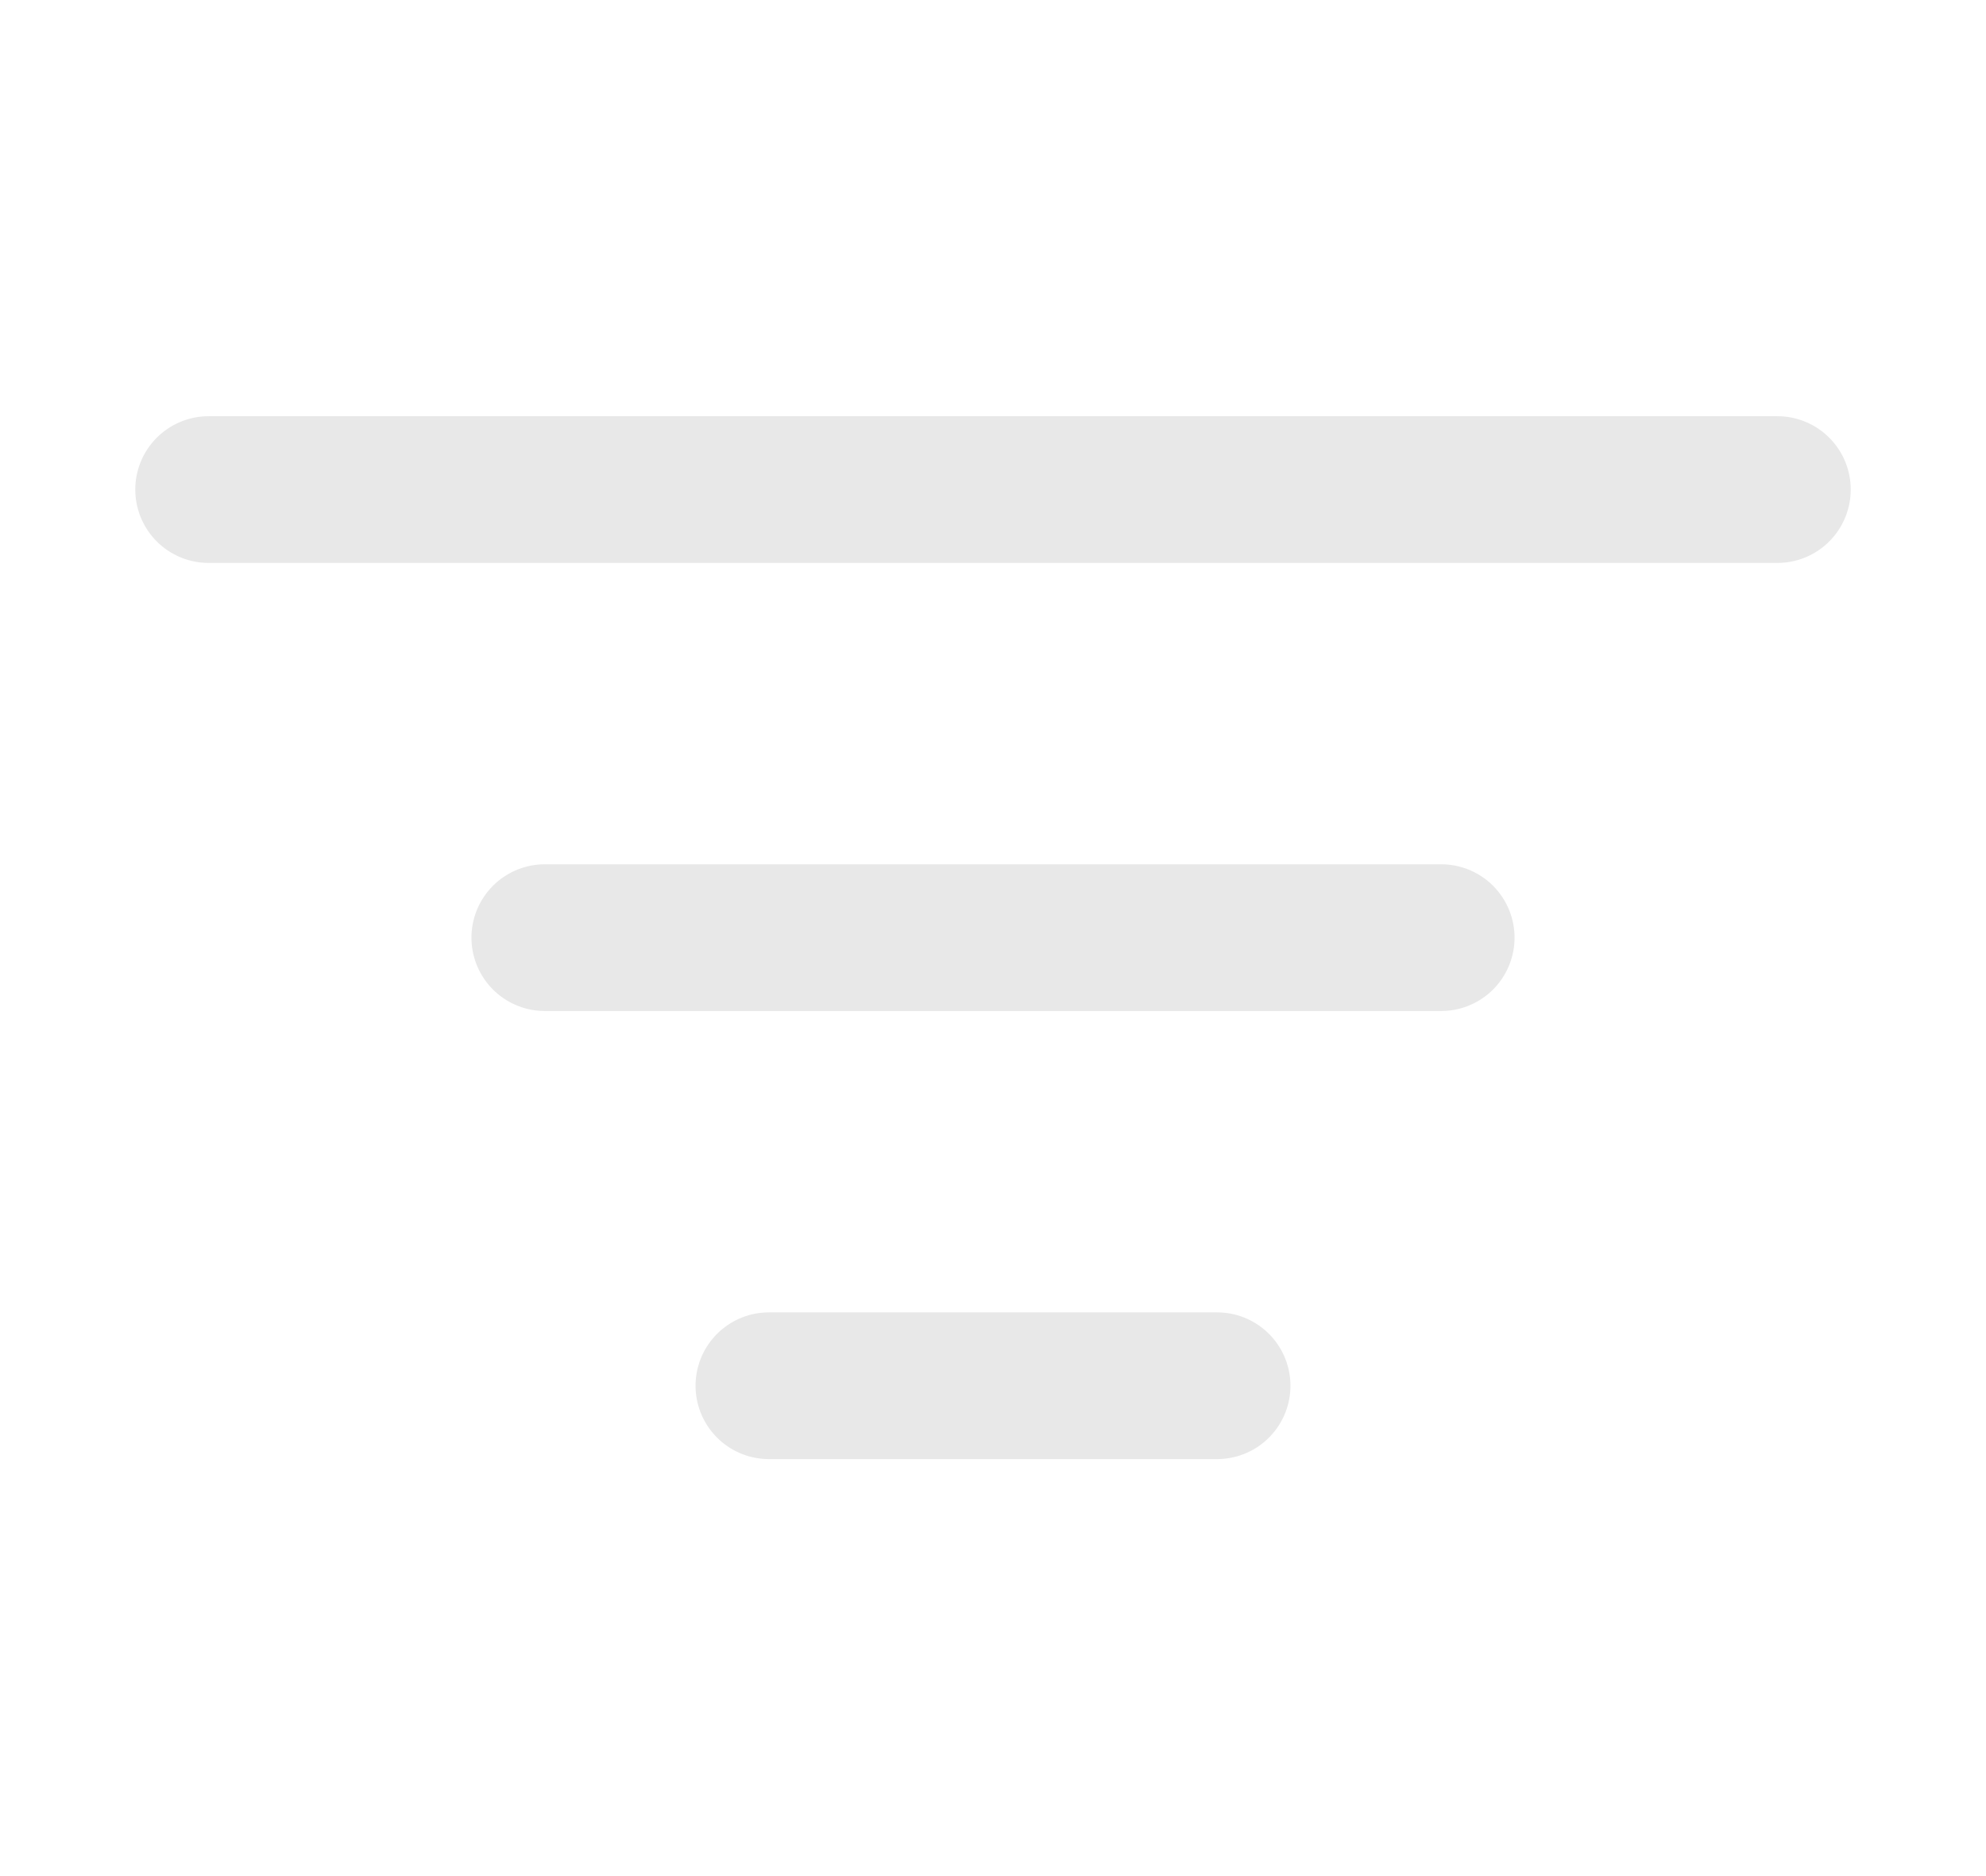
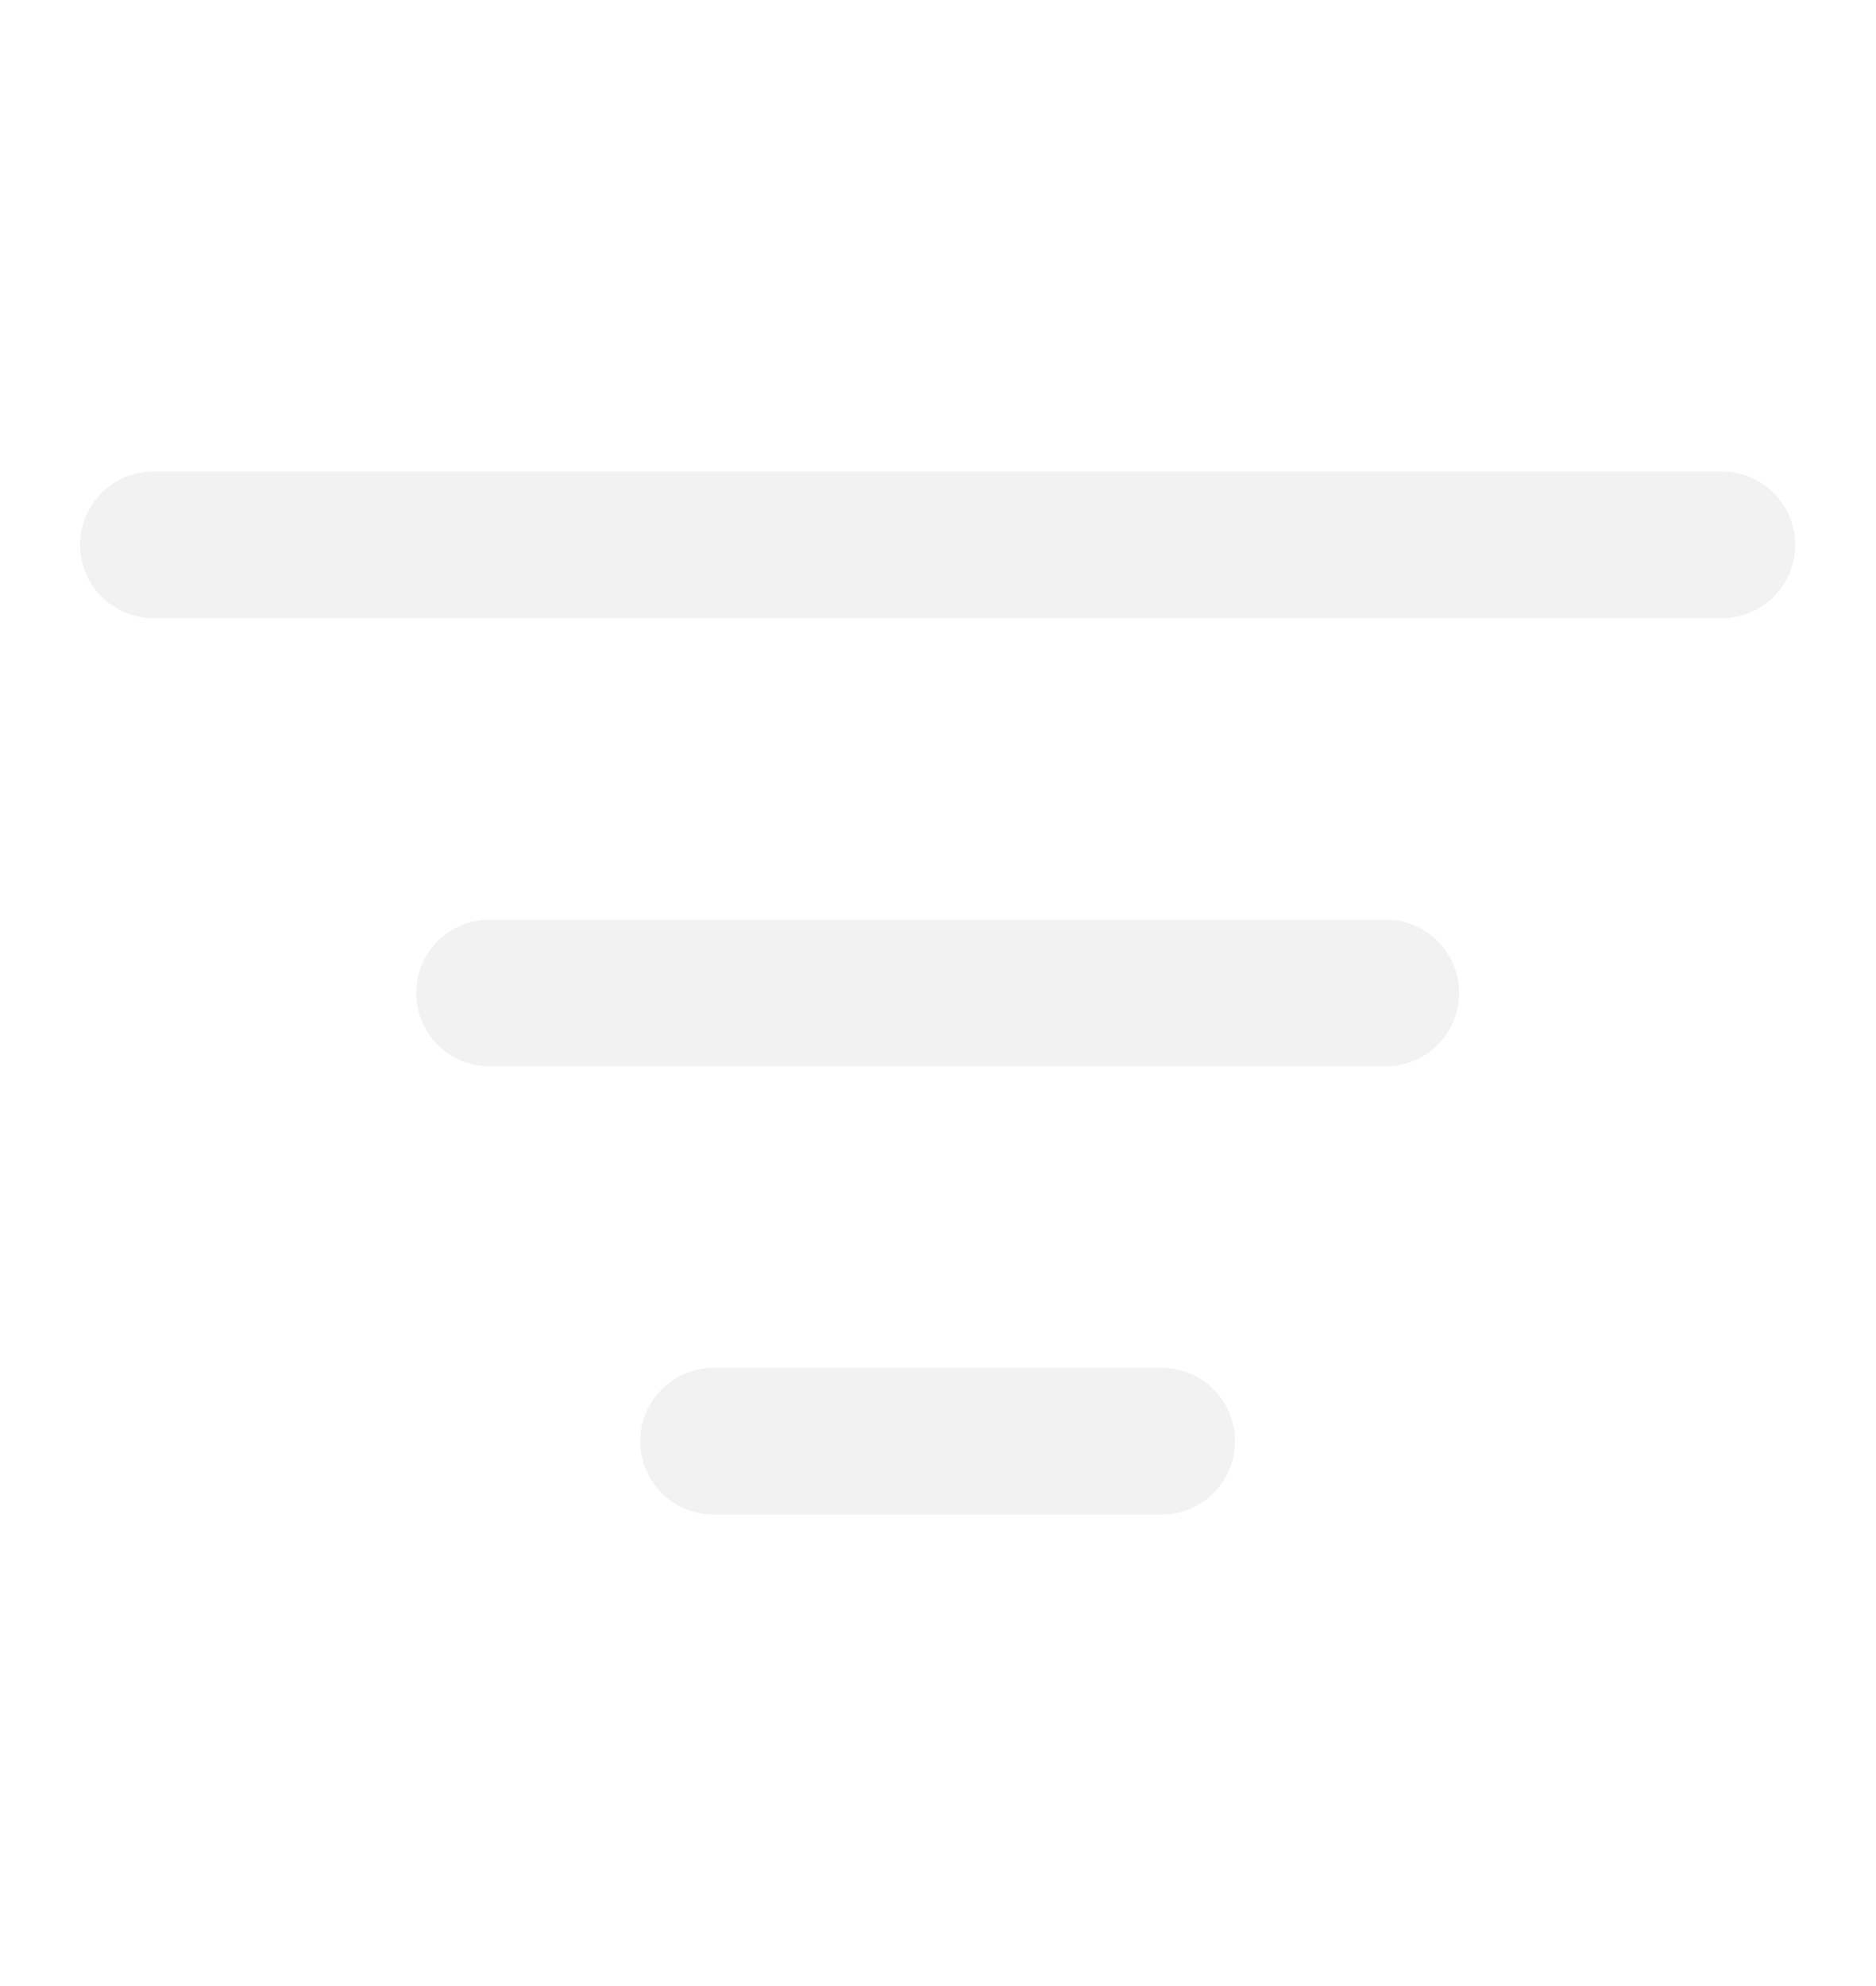
- <svg xmlns="http://www.w3.org/2000/svg" width="18" height="17" viewBox="0 0 18 17" fill="none">
-   <path d="M1.891 4.438H16.109" stroke="#E8E8E8" style="stroke:#E8E8E8;stroke:color(display-p3 0.91 0.91 0.91);stroke-opacity:1;" stroke-width="1.33" stroke-linecap="round" stroke-linejoin="round" />
-   <path d="M4.938 8.5H13.062" stroke="#E8E8E8" style="stroke:#E8E8E8;stroke:color(display-p3 0.91 0.91 0.91);stroke-opacity:1;" stroke-width="1.33" stroke-linecap="round" stroke-linejoin="round" />
-   <path d="M6.969 12.562H11.031" stroke="#E8E8E8" style="stroke:#E8E8E8;stroke:color(display-p3 0.91 0.91 0.91);stroke-opacity:1;" stroke-width="1.33" stroke-linecap="round" stroke-linejoin="round" />
+ <svg xmlns="http://www.w3.org/2000/svg" width="17" height="18" viewBox="0 0 17 18" fill="none">
+   <path d="M1.391 4.938H15.609" stroke="#F2F2F3" style="stroke:#F2F2F3;stroke:color(display-p3 0.949 0.949 0.953);stroke-opacity:1;" stroke-width="1.33" stroke-linecap="round" stroke-linejoin="round" />
+   <path d="M4.438 9H12.562" stroke="#F2F2F3" style="stroke:#F2F2F3;stroke:color(display-p3 0.949 0.949 0.953);stroke-opacity:1;" stroke-width="1.33" stroke-linecap="round" stroke-linejoin="round" />
+   <path d="M6.469 13.062H10.531" stroke="#F2F2F3" style="stroke:#F2F2F3;stroke:color(display-p3 0.949 0.949 0.953);stroke-opacity:1;" stroke-width="1.33" stroke-linecap="round" stroke-linejoin="round" />
</svg>
